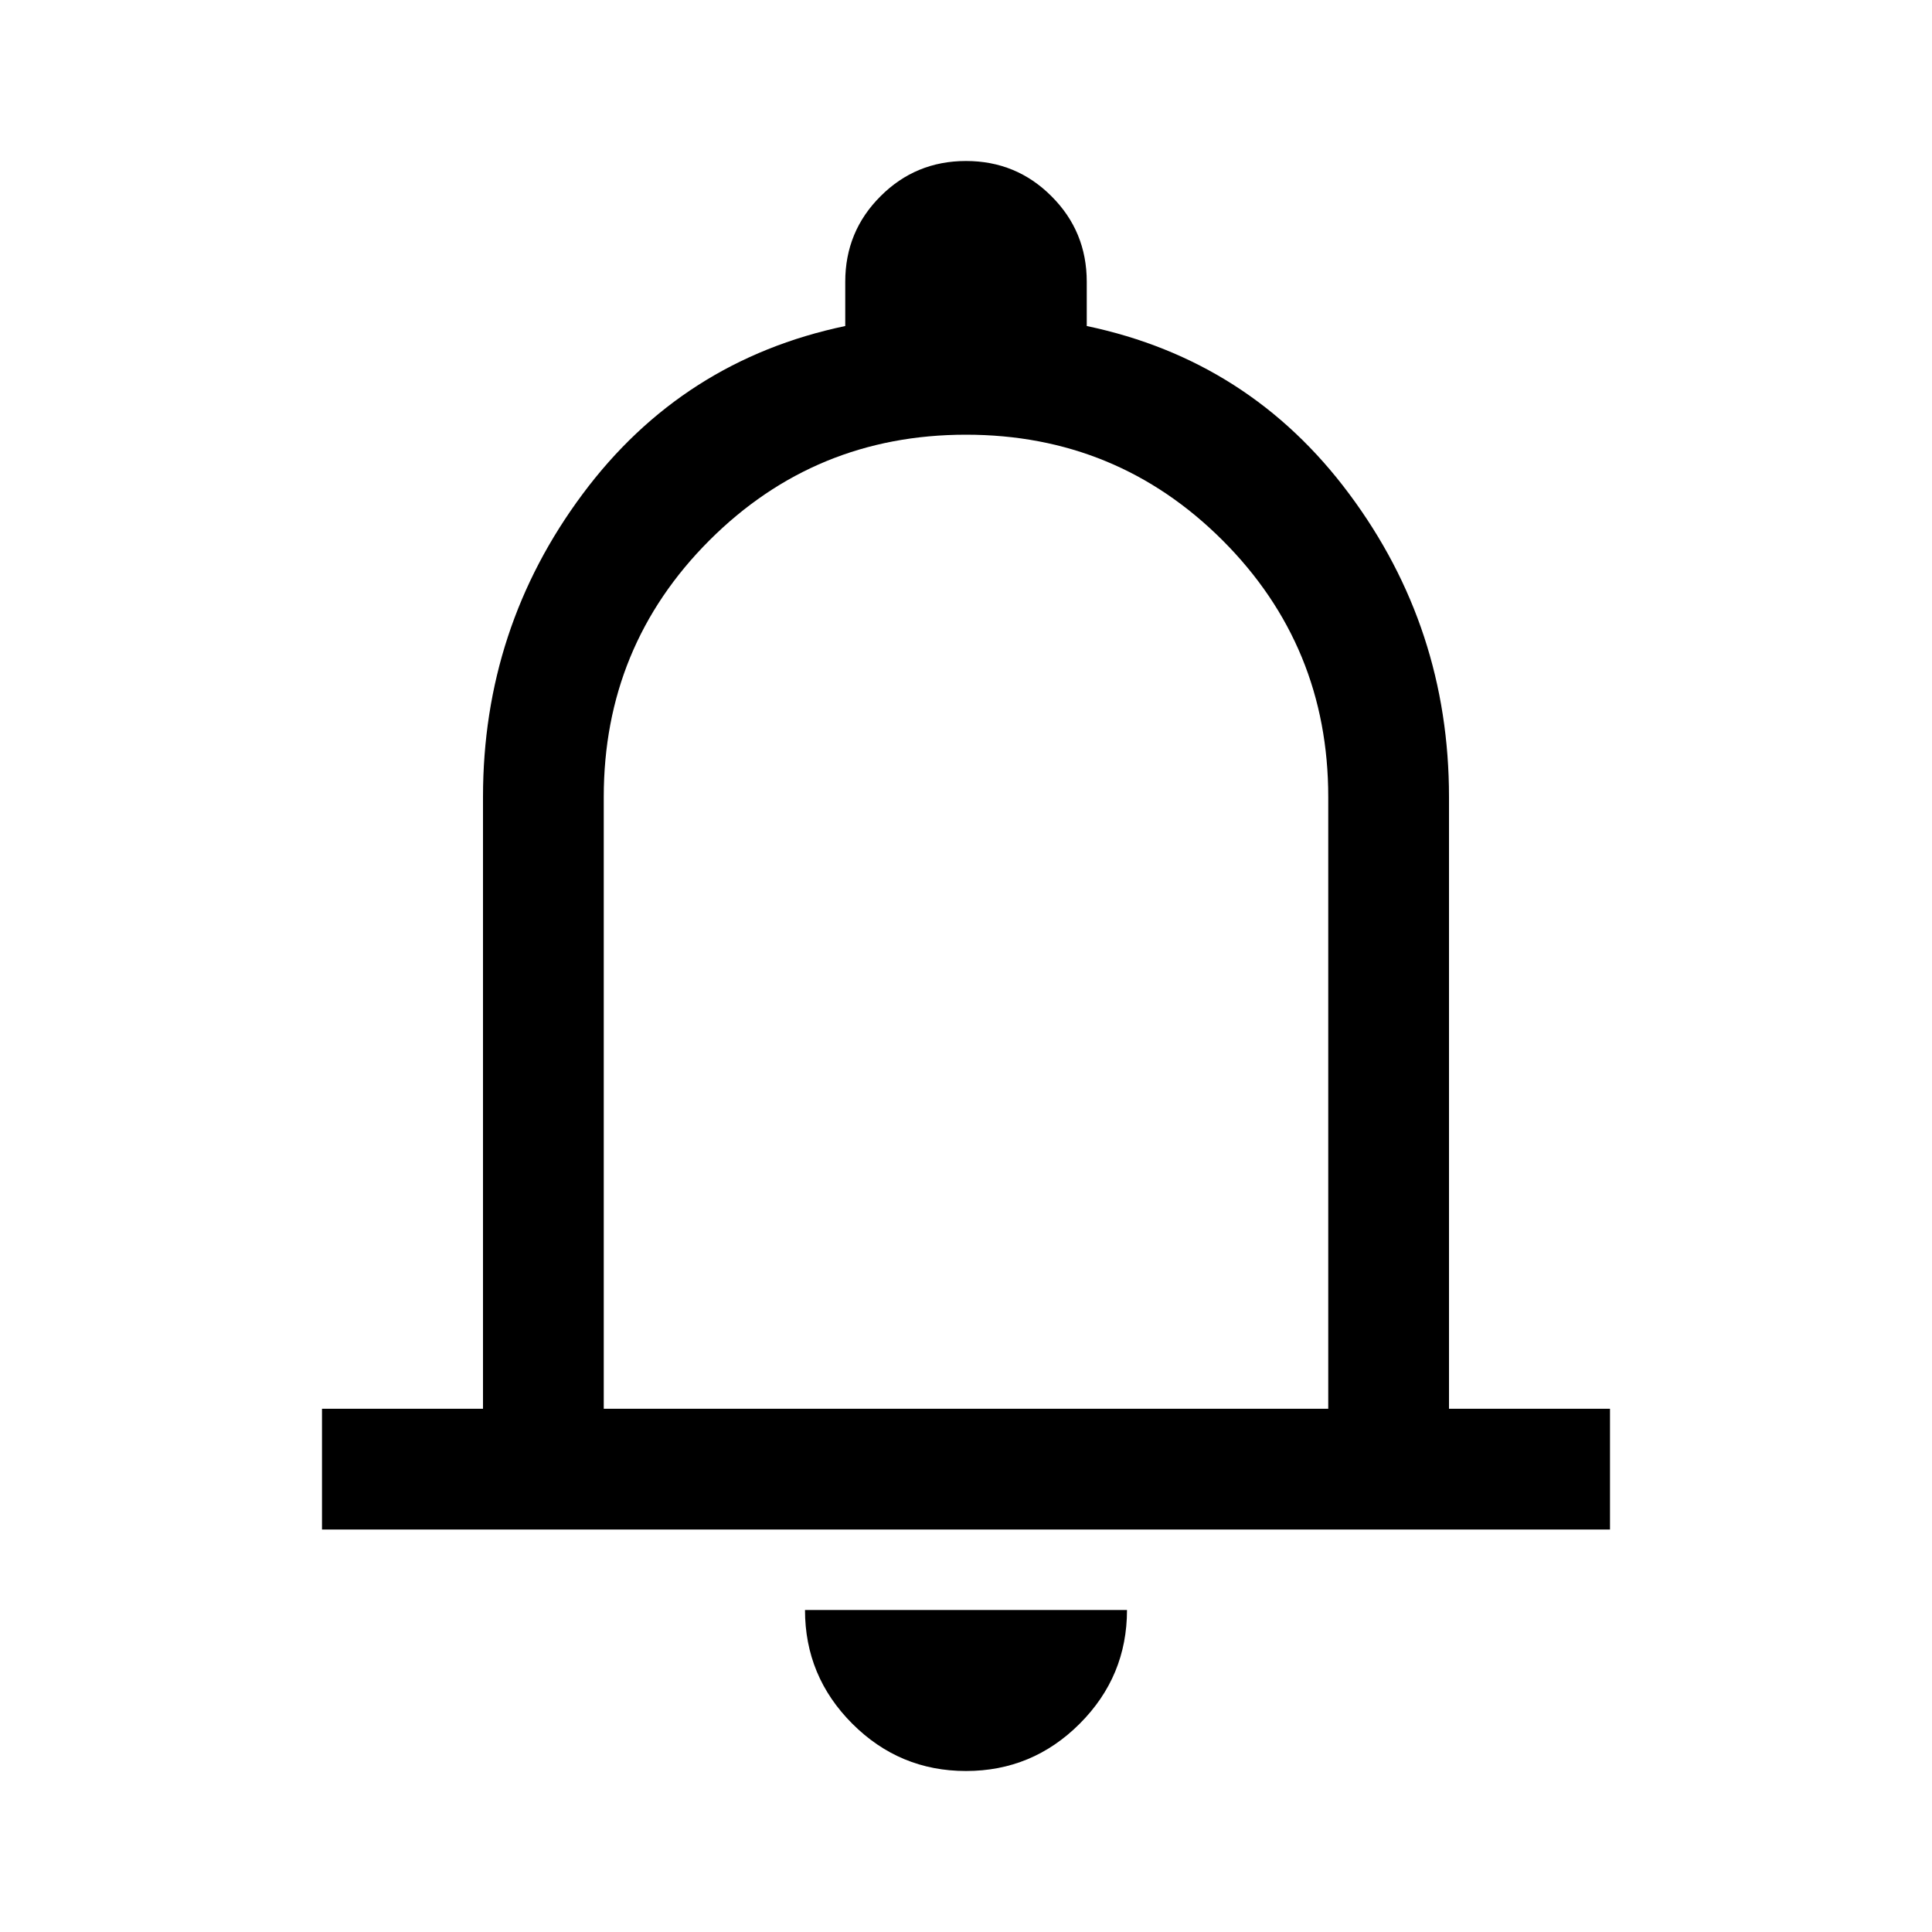
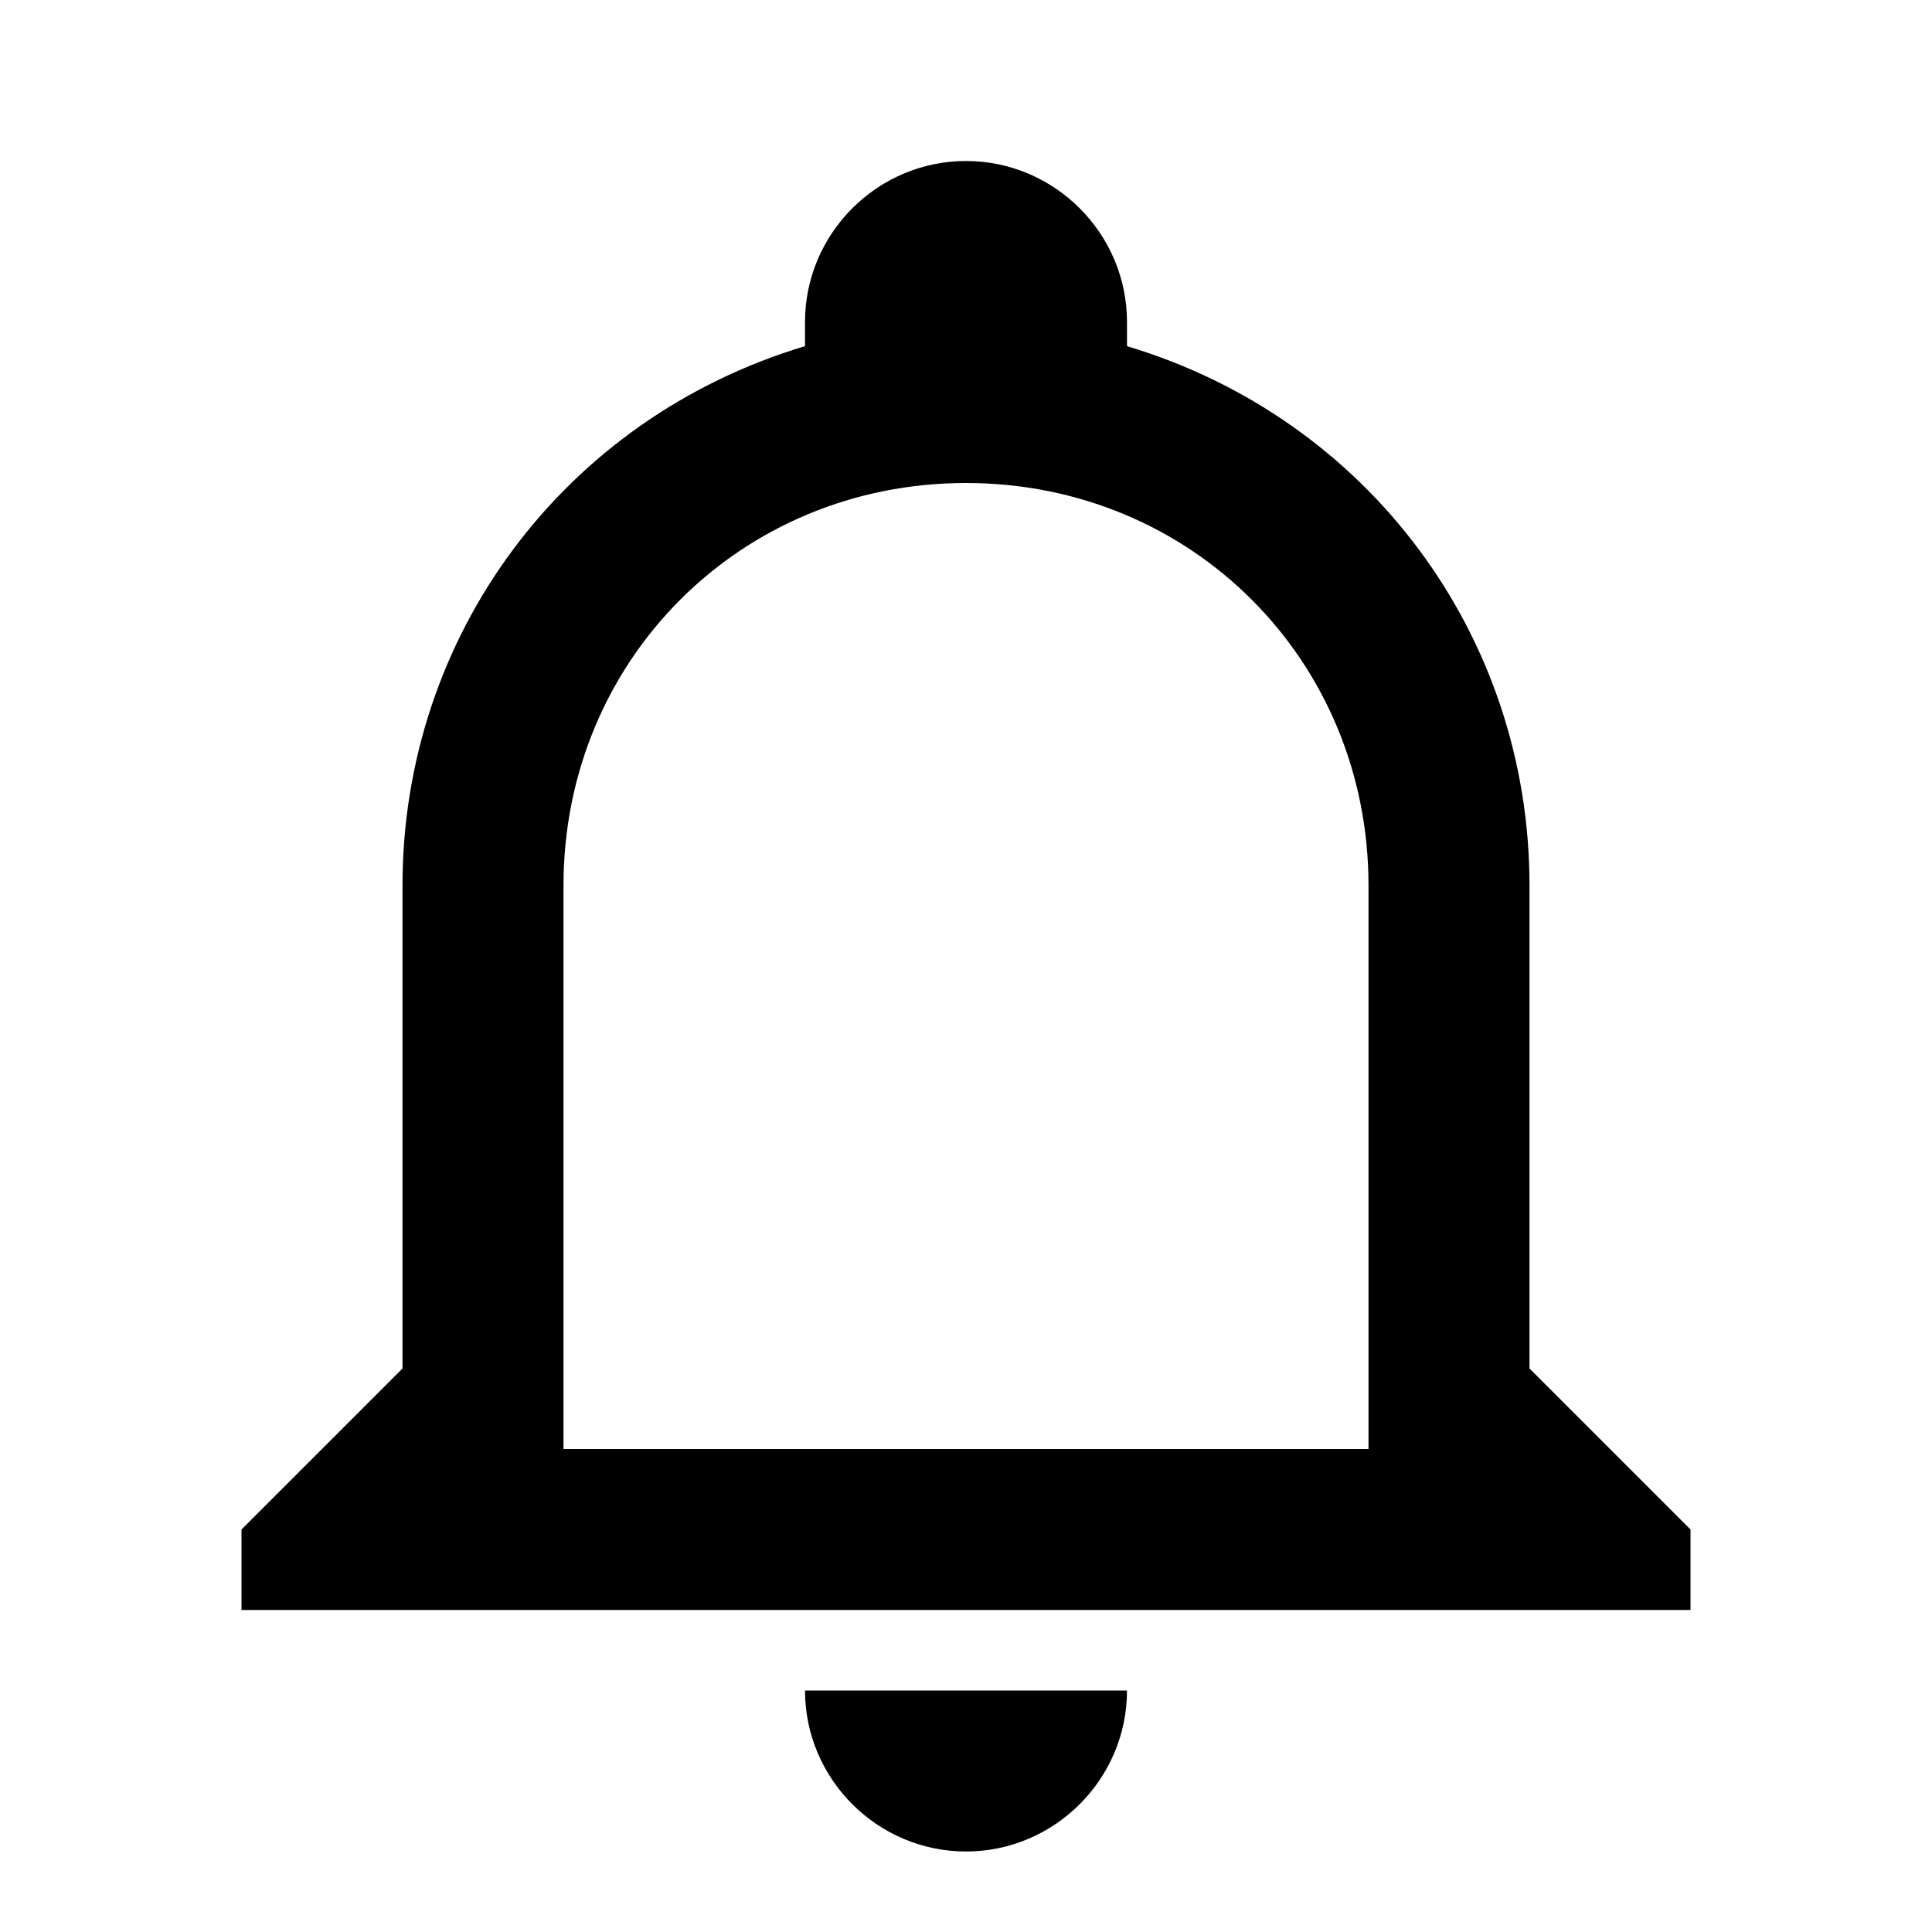
- <svg xmlns="http://www.w3.org/2000/svg" width="24" height="24" viewBox="0 0 24 24" fill="currentColor">
-   <mask id="mask0_9862_15050" style="mask-type:alpha" maskUnits="userSpaceOnUse" x="0" y="0" width="24" height="24">
-     <rect width="24" height="24" />
-   </mask>
-   <g mask="url(#mask0_9862_15050)">
-     <path d="M4 19V17.5H6V9.9C6 8.5 6.412 7.246 7.237 6.138C8.062 5.029 9.15 4.333 10.5 4.05V3.5C10.5 3.083 10.646 2.729 10.938 2.438C11.229 2.146 11.583 2 12 2C12.417 2 12.771 2.146 13.062 2.438C13.354 2.729 13.5 3.083 13.5 3.5V4.05C14.85 4.333 15.938 5.029 16.762 6.138C17.587 7.246 18 8.5 18 9.9V17.5H20V19H4ZM12 22C11.45 22 10.979 21.804 10.588 21.413C10.196 21.021 10 20.55 10 20H14C14 20.55 13.804 21.021 13.412 21.413C13.021 21.804 12.55 22 12 22ZM7.5 17.5H16.5V9.9C16.5 8.65 16.062 7.588 15.188 6.713C14.312 5.838 13.25 5.4 12 5.4C10.75 5.4 9.688 5.838 8.812 6.713C7.938 7.588 7.5 8.65 7.5 9.9V17.5Z" />
-   </g>
+ <svg xmlns="http://www.w3.org/2000/svg" width="100%" height="100%" viewBox="0 0 24 24" fill="currentColor">
+   <path fill="currentColor" d="M10 21h4c0 1.1-.9 2-2 2s-2-.9-2-2m11-2v1H3v-1l2-2v-6c0-3.1 2-5.8 5-6.7V4c0-1.1.9-2 2-2s2 .9 2 2v.3c3 .9 5 3.6 5 6.7v6zm-4-8c0-2.8-2.2-5-5-5s-5 2.2-5 5v7h10z" />
</svg>
